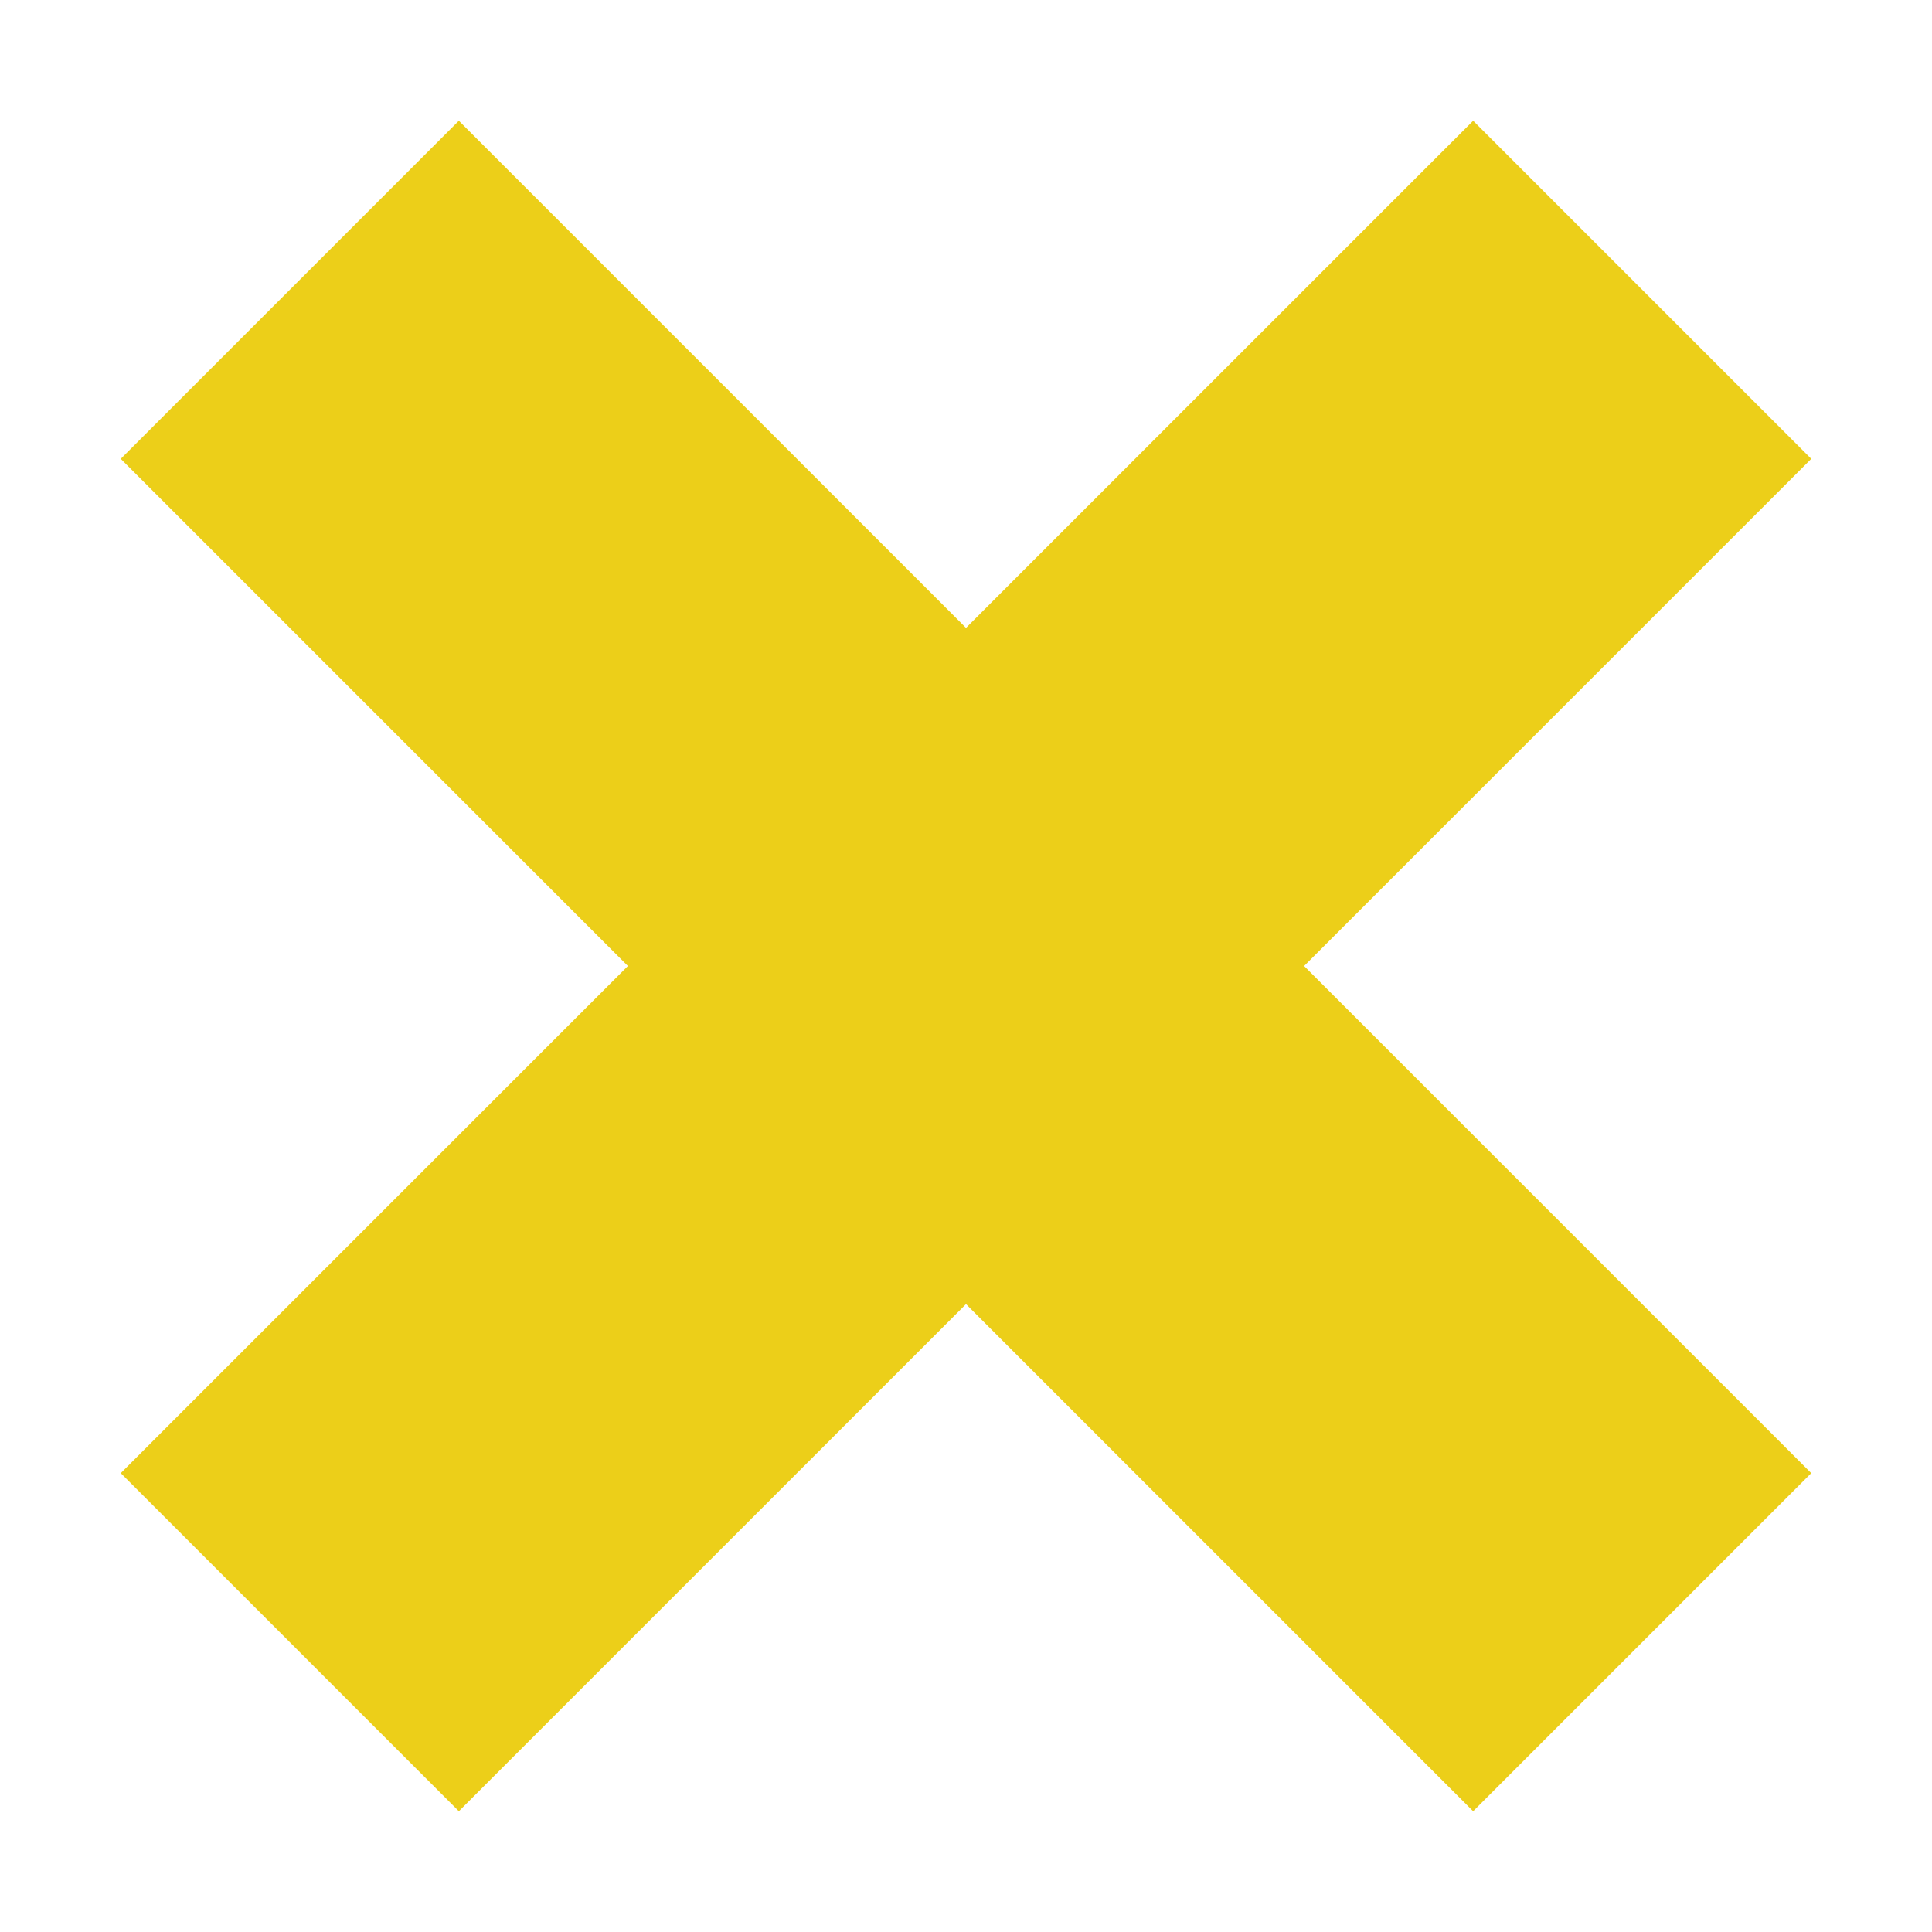
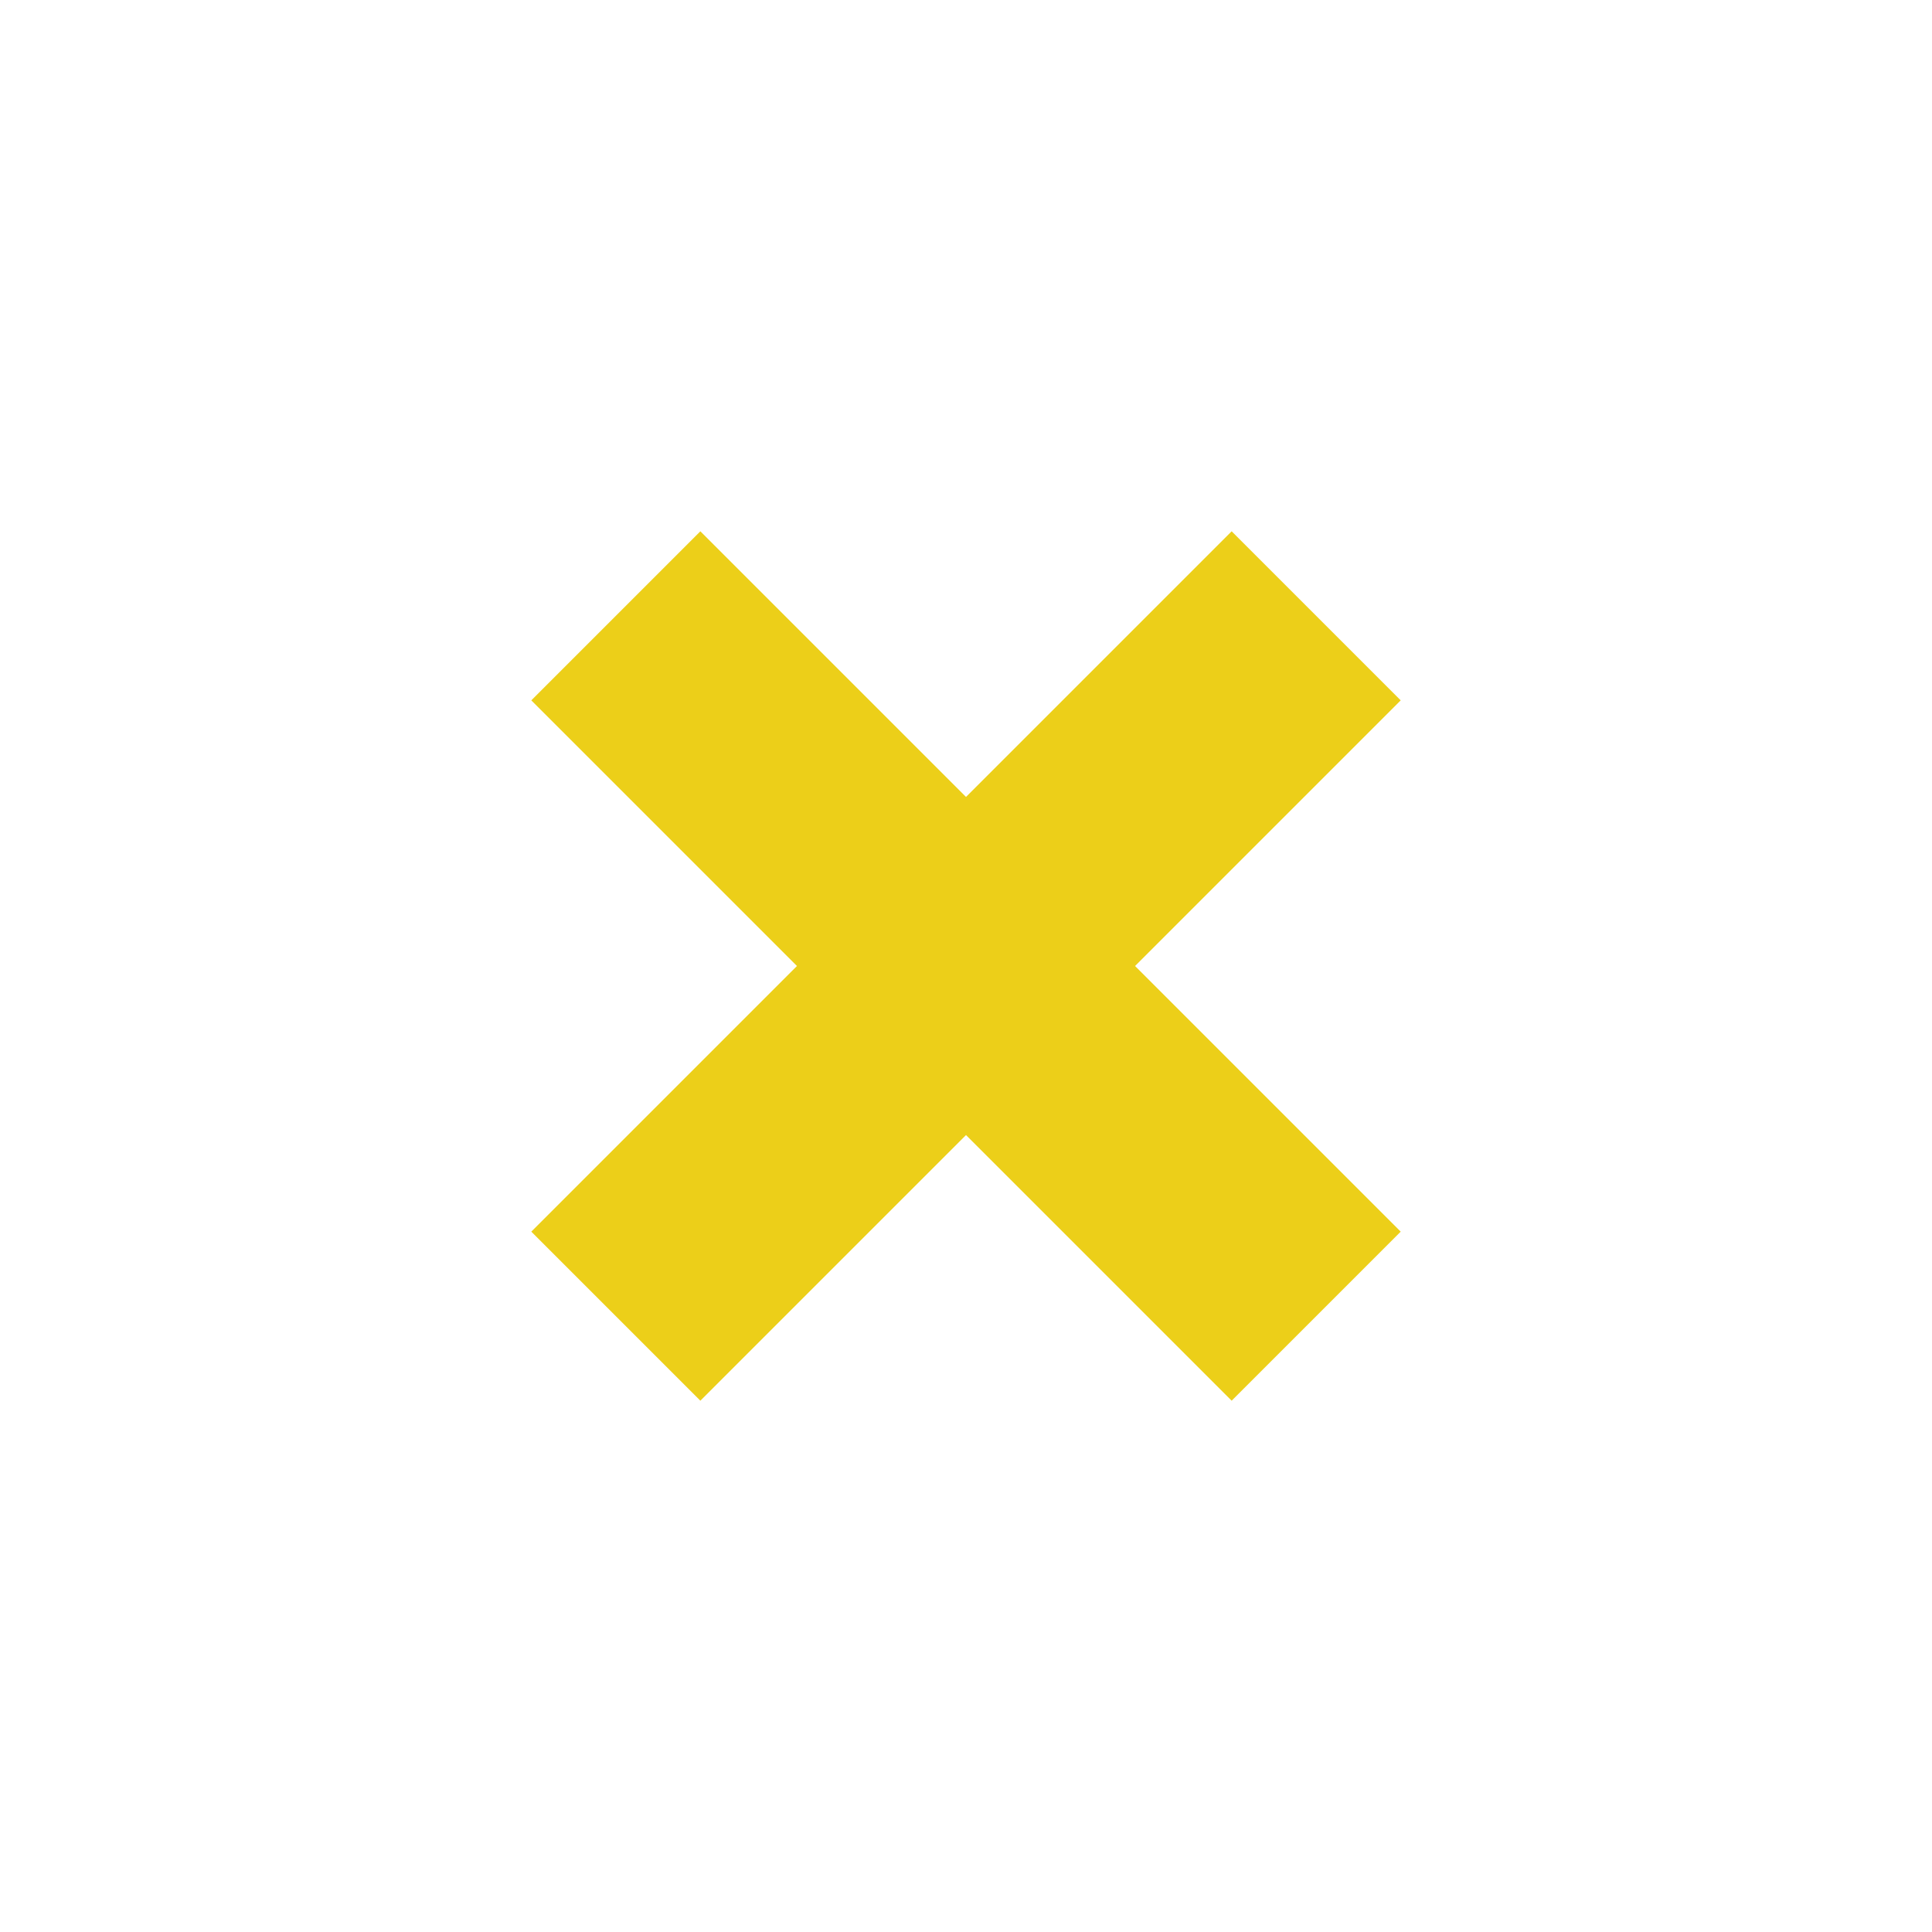
<svg xmlns="http://www.w3.org/2000/svg" version="1.1" baseProfile="basic" id="Layer_1" x="0px" y="0px" viewBox="0 0 8 8" xml:space="preserve">
  <style type="text/css">
	.st0{fill:#ECCF19;}
</style>
-   <polygon class="st0" points="2.6,4 0.5,6.1 1.9,7.5 4,5.4 6.1,7.5 7.5,6.1 5.4,4 7.5,1.9 6.1,0.5 4,2.6 1.9,0.5 0.5,1.9 " />
+   <polygon class="st0" points="3.3,4 2.2,5.1 2.9,5.8 4,4.7 5.1,5.8 5.8,5.1 4.7,4 5.8,2.9 5.1,2.2 4,3.3 2.9,2.2 2.2,2.9 " />
</svg>
